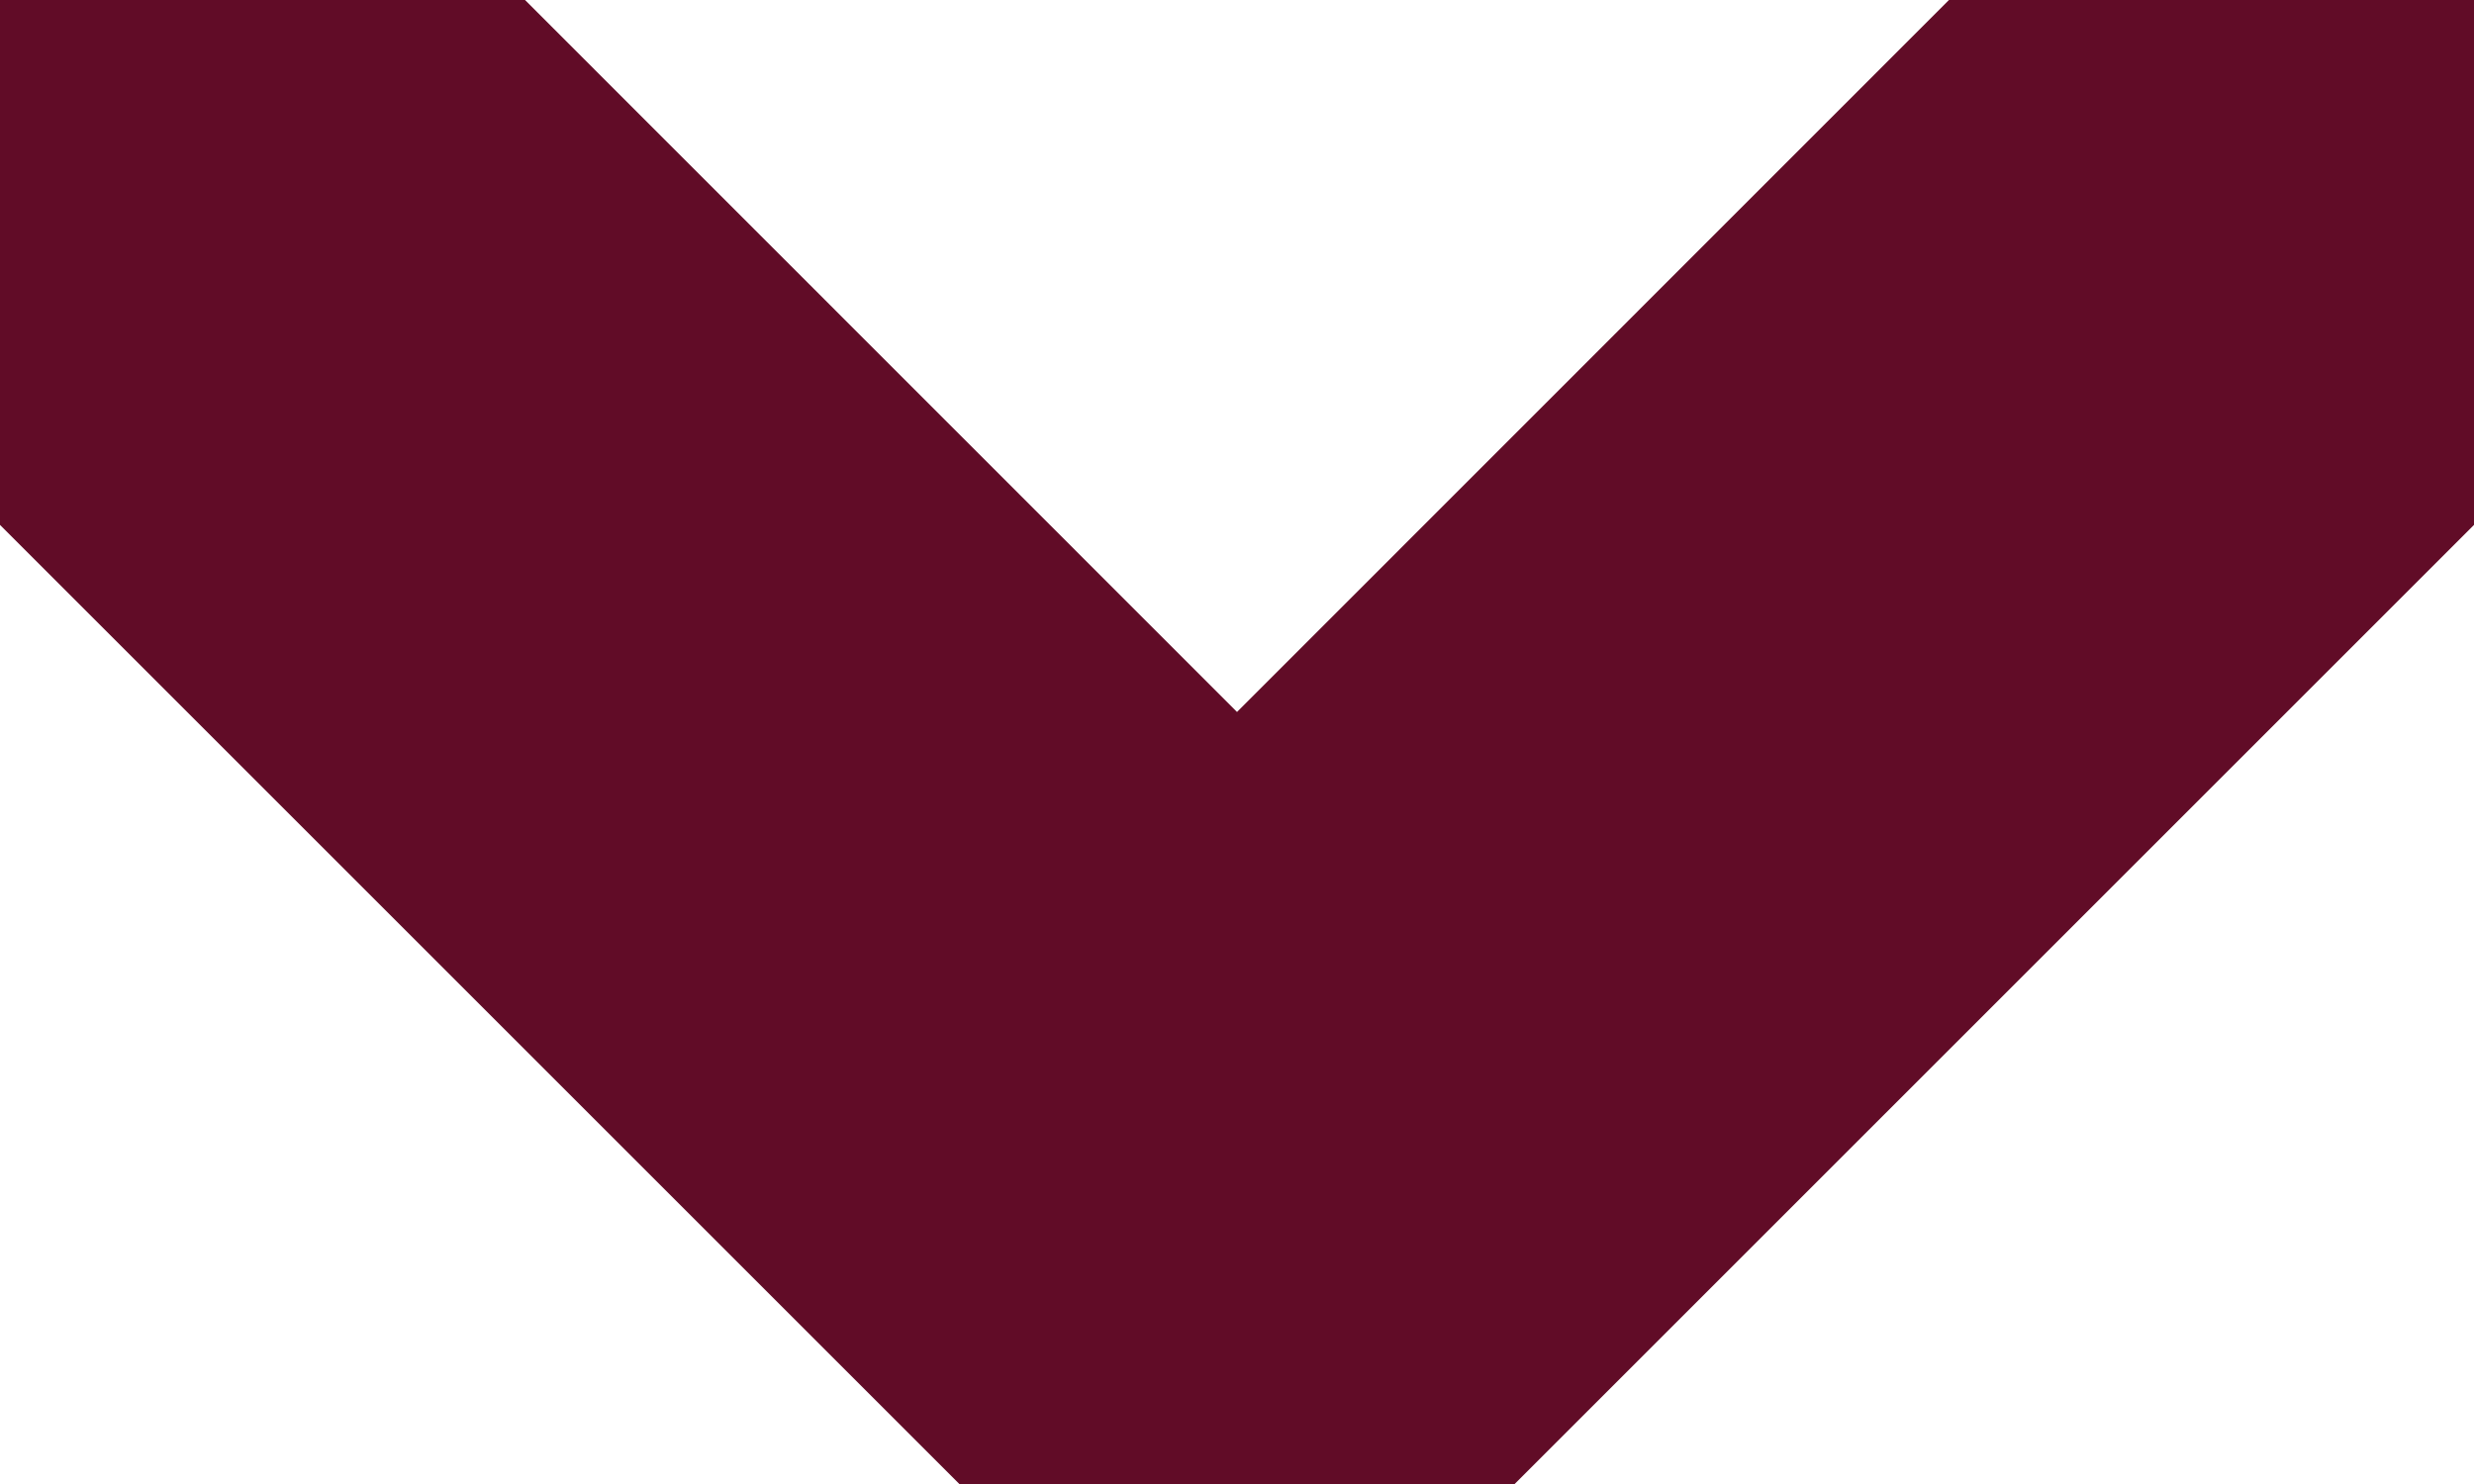
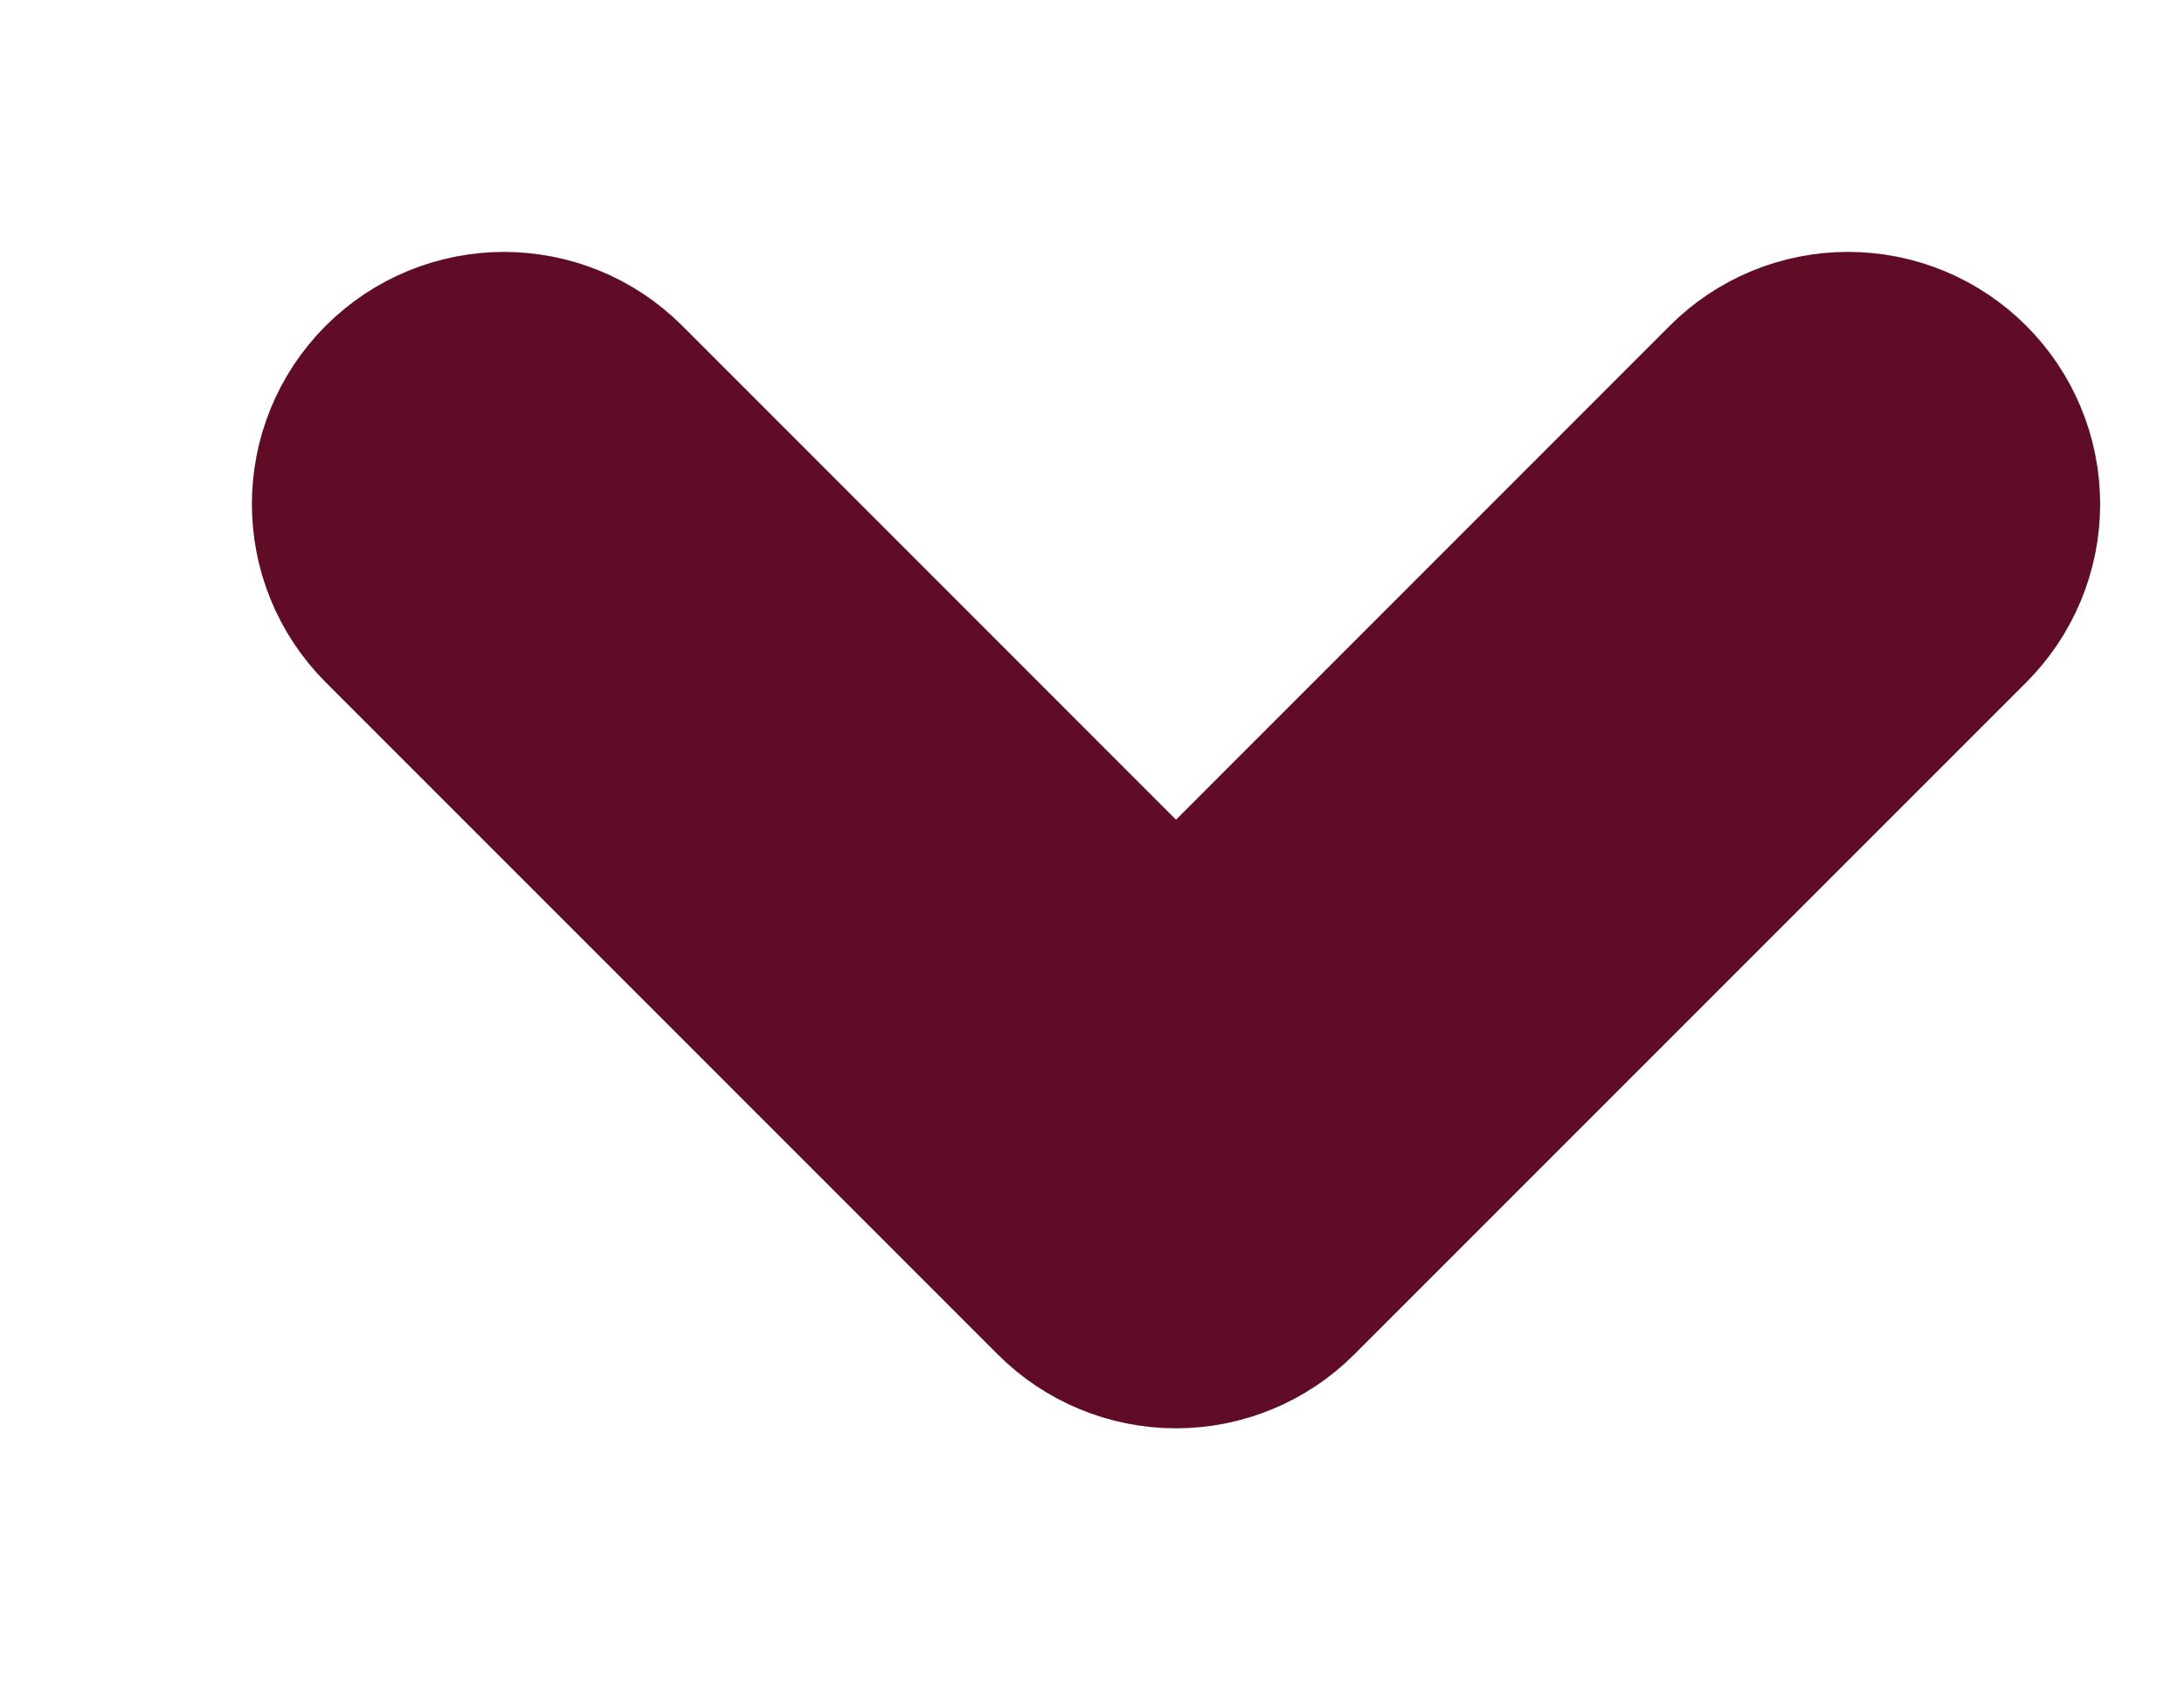
- <svg class="icon icon-caret" viewBox="0 0 10 6" style="color: #610c27;">
+ <svg class="icon icon-caret" viewBox="-2 -2 13 10" style="color: #610c27;">
  <path fill="currentColor" stroke="currentColor" stroke-width="2" d="M9.354.646a.5.5 0 0 0-.708 0L5 4.293 1.354.646a.5.5 0 0 0-.708.708l4 4a.5.5 0 0 0 .708 0l4-4a.5.5 0 0 0 0-.708" clip-rule="evenodd">
    </path>
</svg>
